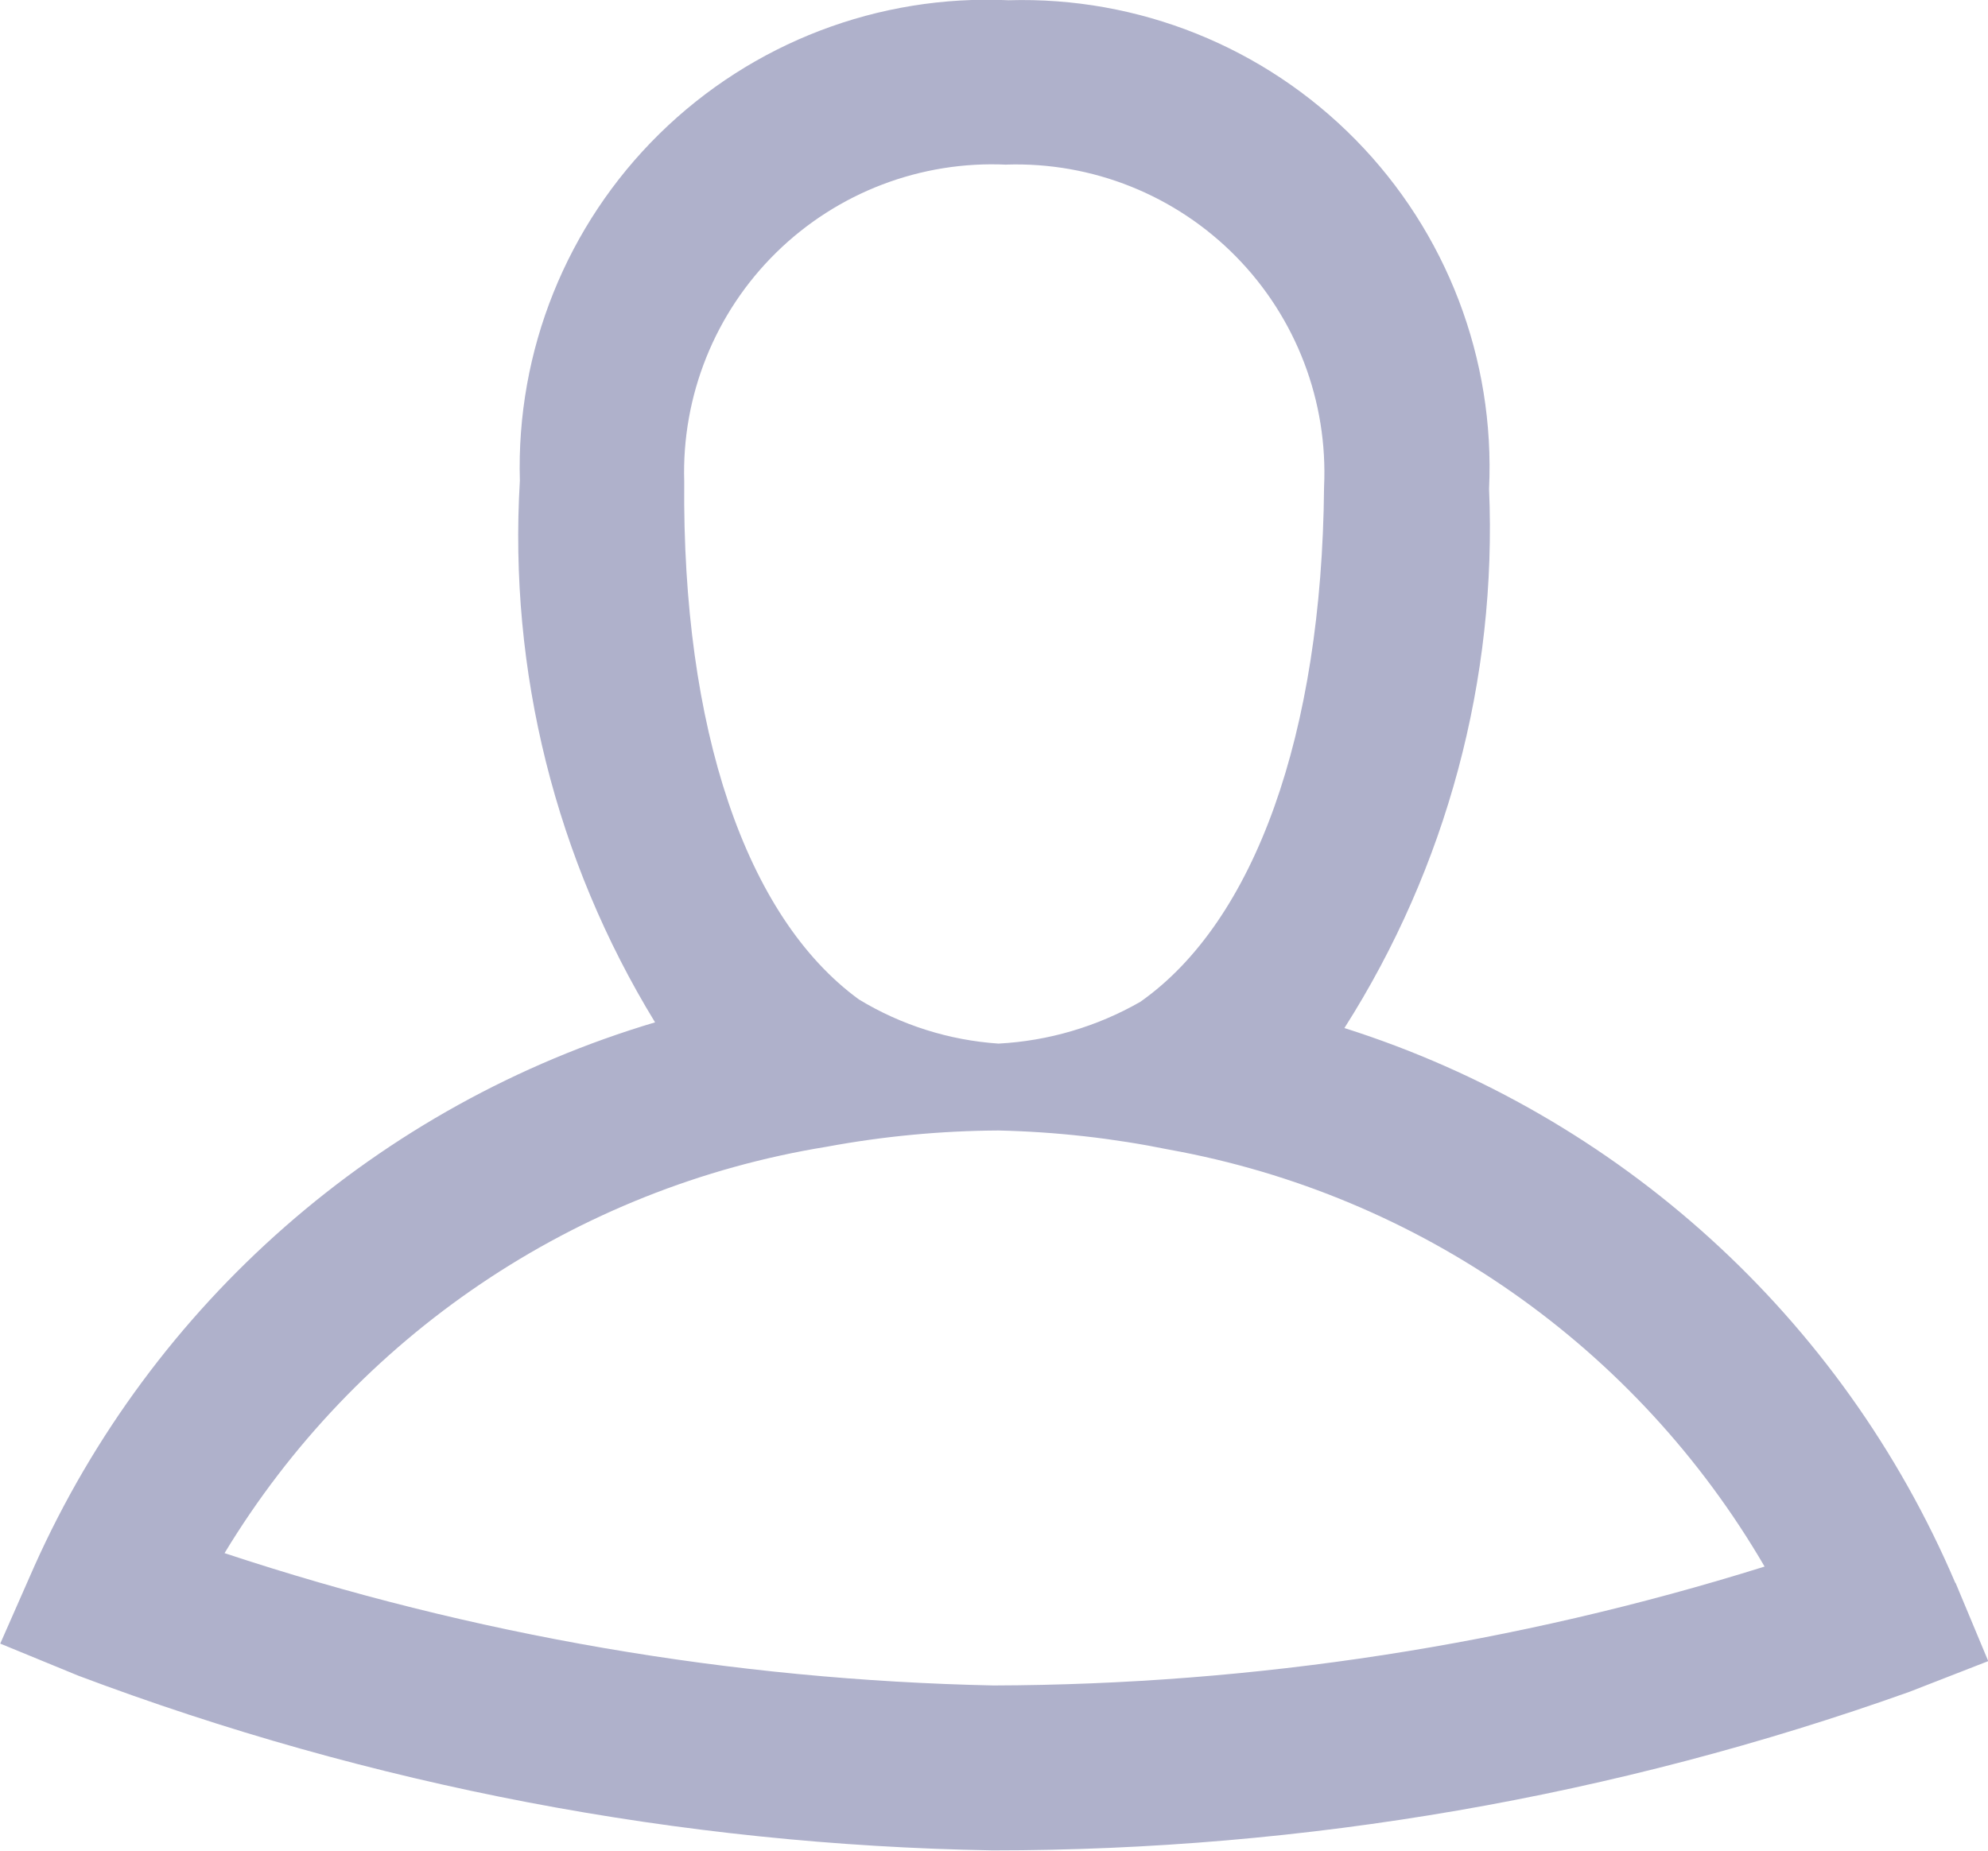
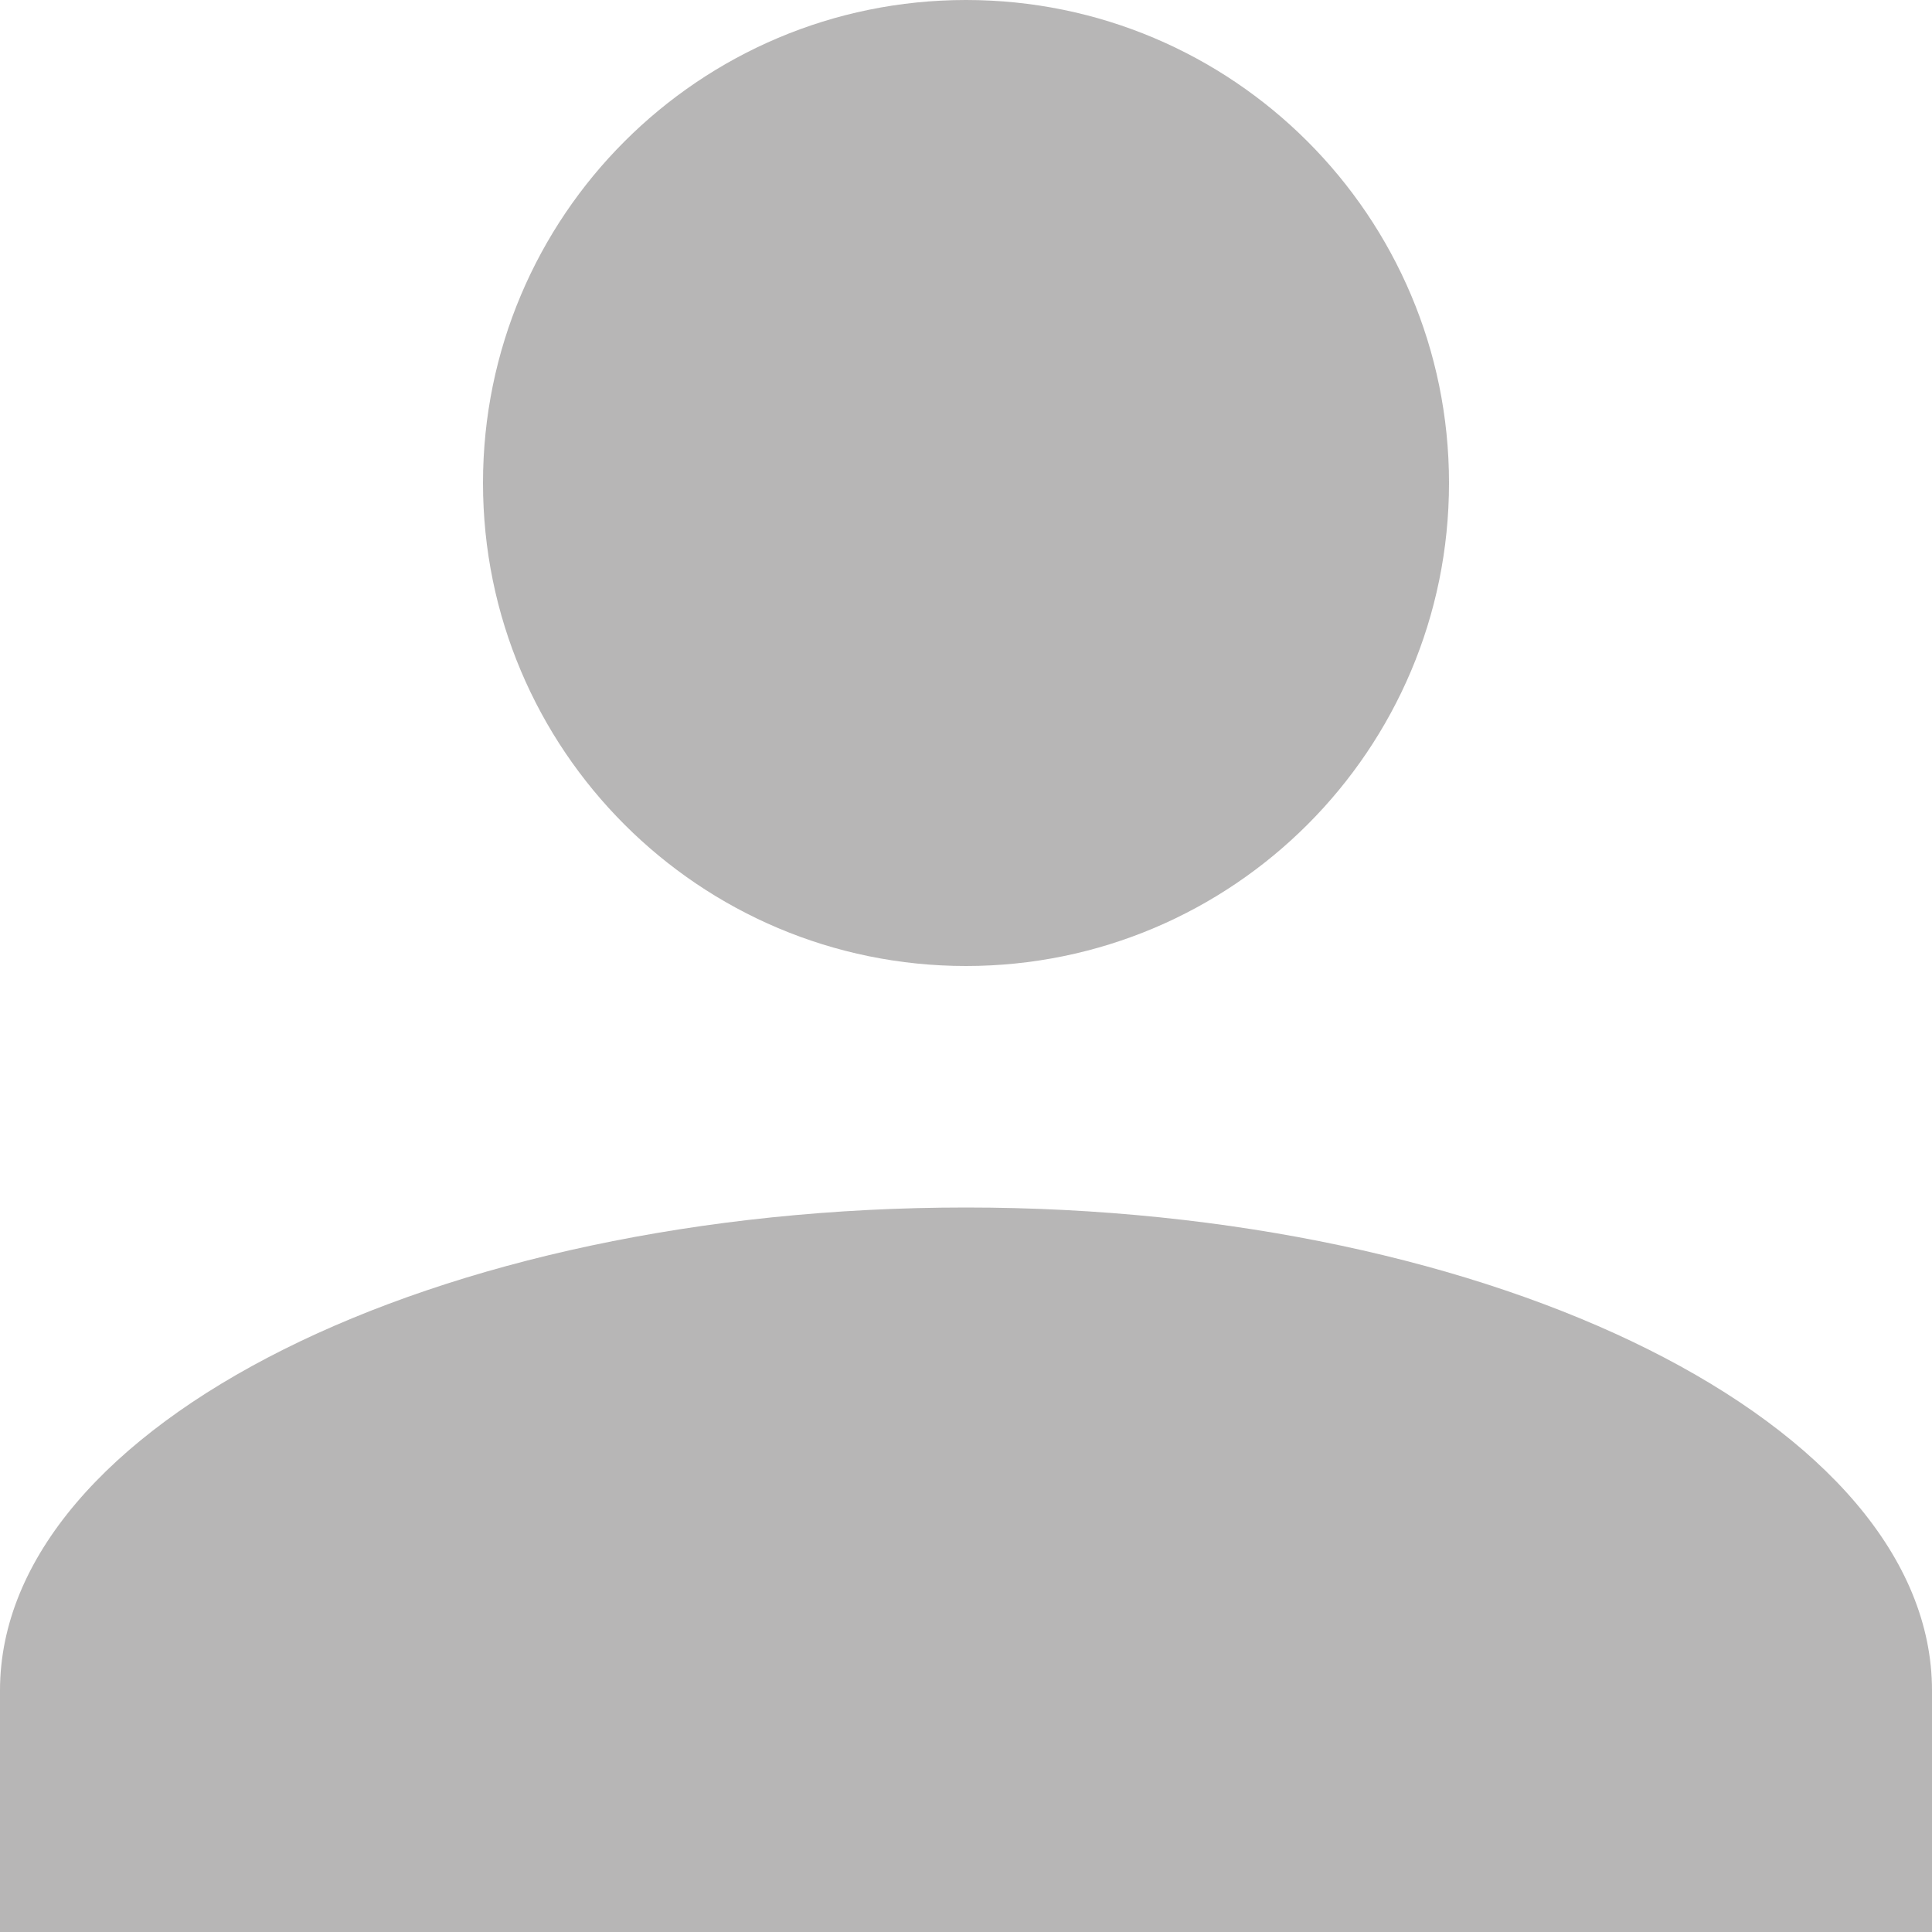
- <svg xmlns="http://www.w3.org/2000/svg" id="prefix__user2" width="24.409" height="22.72" viewBox="0 0 24.409 22.72">
-   <path id="prefix__user2-2" d="M23.912 20.454a12.15 12.15 0 0 0-7.5-6.812 11.428 11.428 0 0 0 1.776-6.621 5.736 5.736 0 0 0-5.9-6 5.739 5.739 0 0 0-6 5.9 11.438 11.438 0 0 0 1.66 6.651 12.146 12.146 0 0 0-7.622 6.68l-.418.949.959.394a33.479 33.479 0 0 0 11.224 2.145 33.488 33.488 0 0 0 11.261-1.948l.965-.376-.4-.958zM12.263 3.039A3.784 3.784 0 0 1 16.162 7c-.027 3.029-.85 5.332-2.256 6.32a3.922 3.922 0 0 1-1.741.513 3.8 3.8 0 0 1-1.714-.542c-1.39-1.013-2.172-3.33-2.145-6.359a3.781 3.781 0 0 1 3.958-3.892zm-.158 18.676a32.2 32.2 0 0 1-9.443-1.625 10.631 10.631 0 0 1 7.391-4.99 11.937 11.937 0 0 1 2.112-.2 11.866 11.866 0 0 1 2.1.236 10.644 10.644 0 0 1 7.306 5.119 32.029 32.029 0 0 1-9.471 1.46z" data-name="user2" transform="translate(.095 -1.018)" style="fill:#afb1cb" />
+ <svg xmlns="http://www.w3.org/2000/svg" width="16" height="16" viewBox="0 0 16 16">
+   <g id="Profile" transform="translate(0 0)" opacity="0.3">
+     <g id="Union_1" data-name="Union 1" transform="translate(0 -354)">
+       <circle id="Ellipse_3" data-name="Ellipse 3" cx="4" cy="4" r="4" transform="translate(4 354)" fill="#0e0909" />
+       <path id="Path_6" data-name="Path 6" d="M8,10c-4.4,0-8,1.8-8,4v2H16V14C16,11.8,12.4,10,8,10Z" transform="translate(0 354)" fill="#0e0909" />
+     </g>
+   </g>
</svg>
